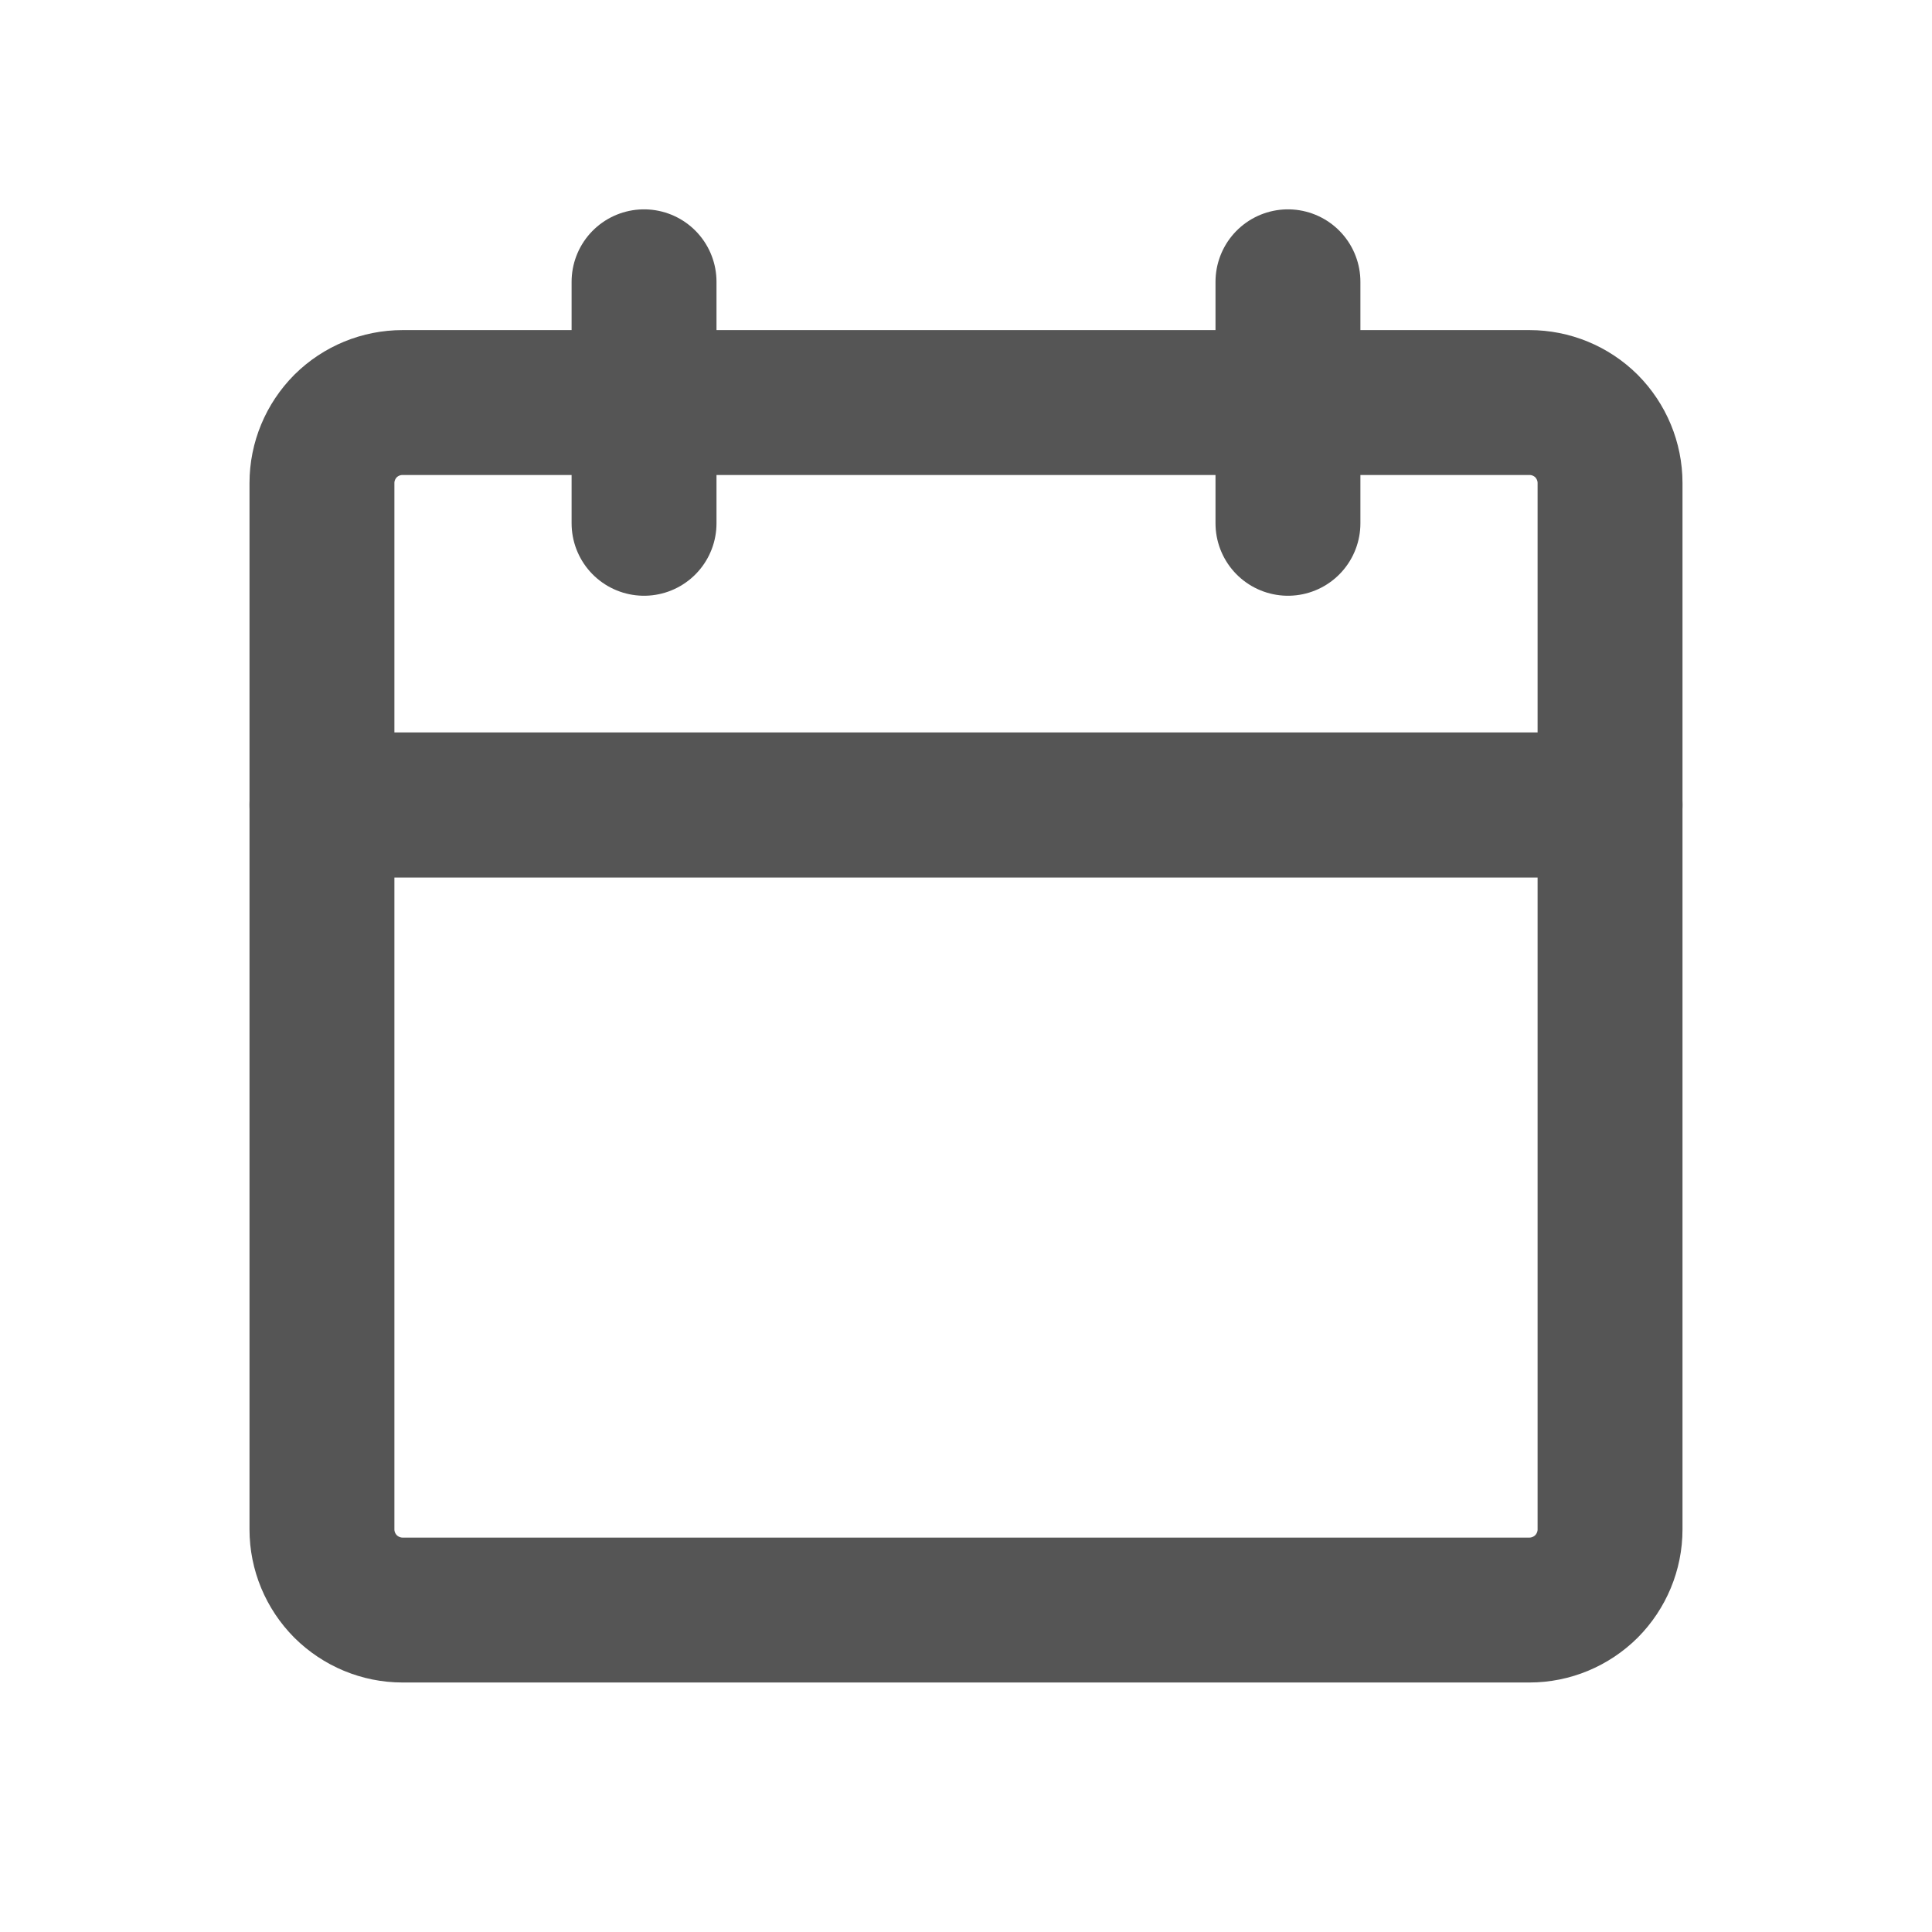
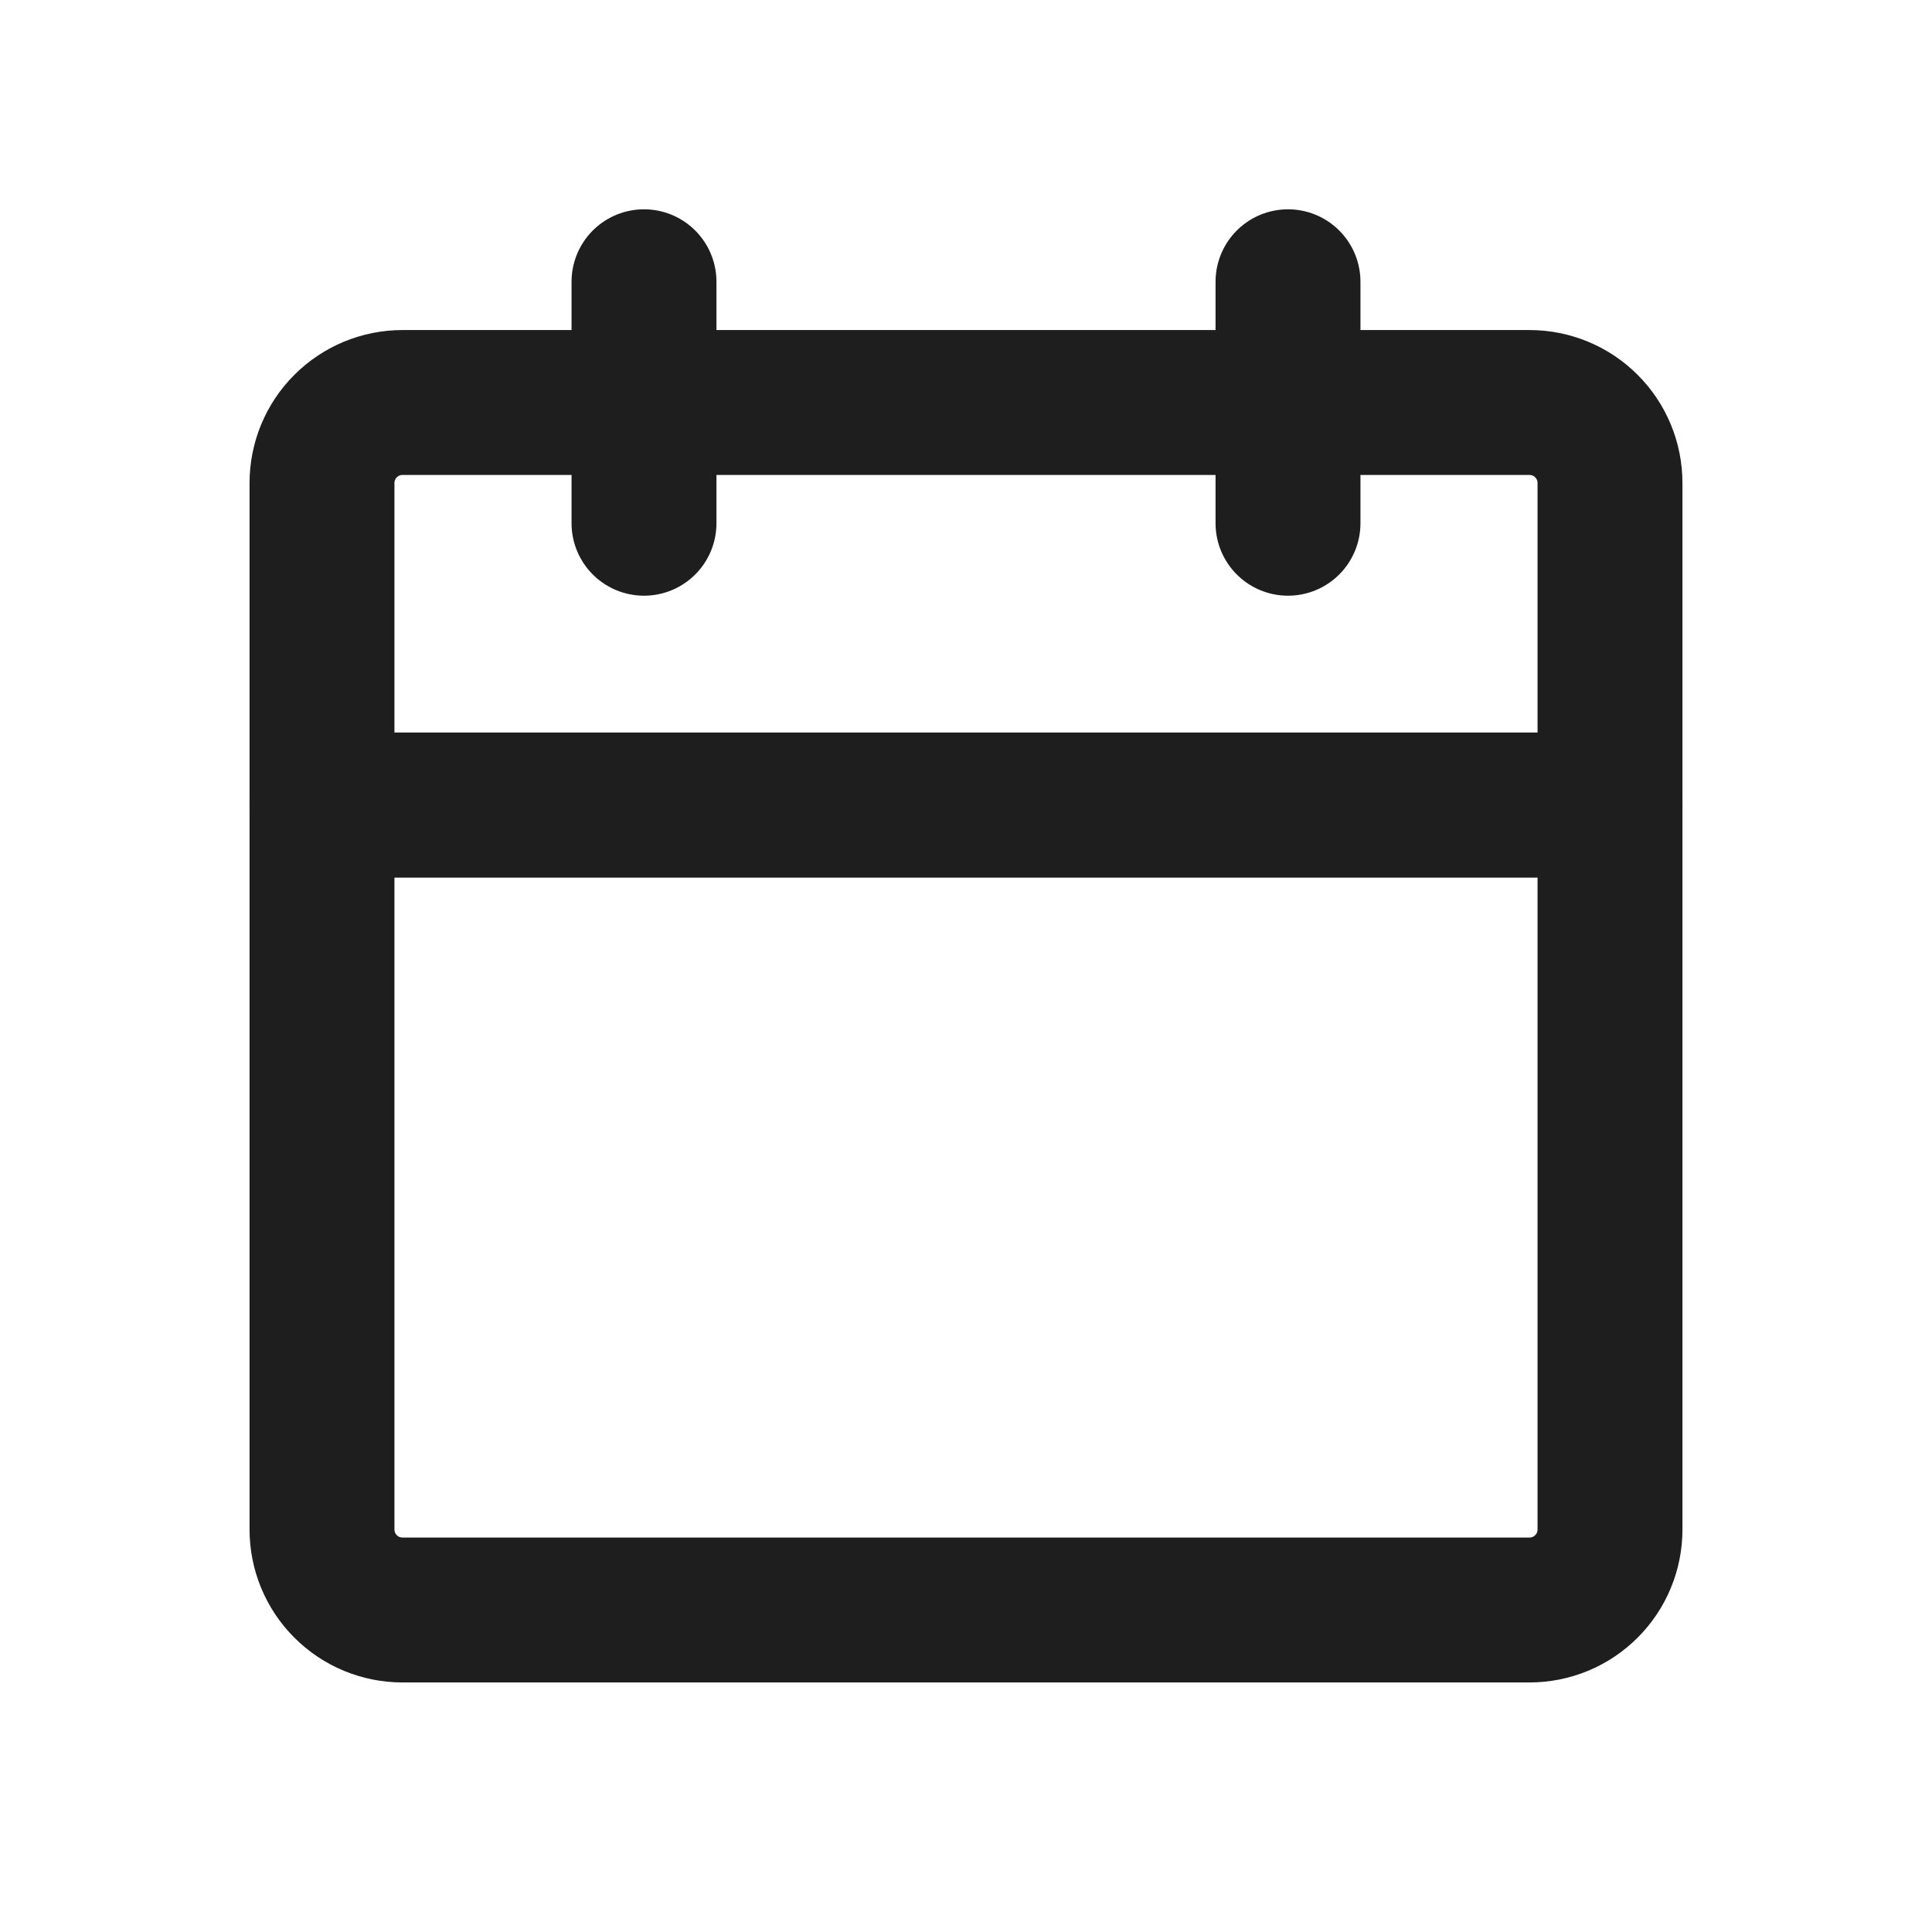
- <svg xmlns="http://www.w3.org/2000/svg" width="14" height="14" viewBox="0 0 14 14" fill="none">
-   <path d="M2.333 3.5C2.333 3.345 2.395 3.197 2.504 3.087C2.614 2.978 2.762 2.917 2.917 2.917H11.083C11.238 2.917 11.386 2.978 11.496 3.087C11.605 3.197 11.667 3.345 11.667 3.5V5.833H2.333V3.5Z" stroke="#555555" stroke-width="1.05" stroke-linejoin="round" />
-   <path d="M4.667 3.792V2.042M9.333 3.792V2.042" stroke="#555555" stroke-width="1.05" stroke-linecap="round" />
-   <path d="M2.333 5.833H11.667V11.083C11.667 11.238 11.605 11.386 11.496 11.496C11.386 11.605 11.238 11.667 11.083 11.667H2.917C2.762 11.667 2.614 11.605 2.504 11.496C2.395 11.386 2.333 11.238 2.333 11.083V5.833Z" stroke="#555555" stroke-width="1.05" stroke-linejoin="round" />
+ <svg xmlns="http://www.w3.org/2000/svg" width="24" height="24" viewBox="0 0 24 24" fill="none">
+   <path d="M4 6C4 5.735 4.105 5.48 4.293 5.293C4.48 5.105 4.735 5 5 5H19C19.265 5 19.52 5.105 19.707 5.293C19.895 5.48 20 5.735 20 6V10H4V6Z" stroke="#1E1E1E" stroke-width="1.8" stroke-linejoin="round" />
+   <path d="M8 6.5V3.5M16 6.5V3.5" stroke="#1E1E1E" stroke-width="1.8" stroke-linecap="round" />
+   <path d="M4 10H20V19C20 19.265 19.895 19.52 19.707 19.707C19.52 19.895 19.265 20 19 20H5C4.735 20 4.48 19.895 4.293 19.707C4.105 19.52 4 19.265 4 19V10Z" stroke="#1E1E1E" stroke-width="1.8" stroke-linejoin="round" />
</svg>
